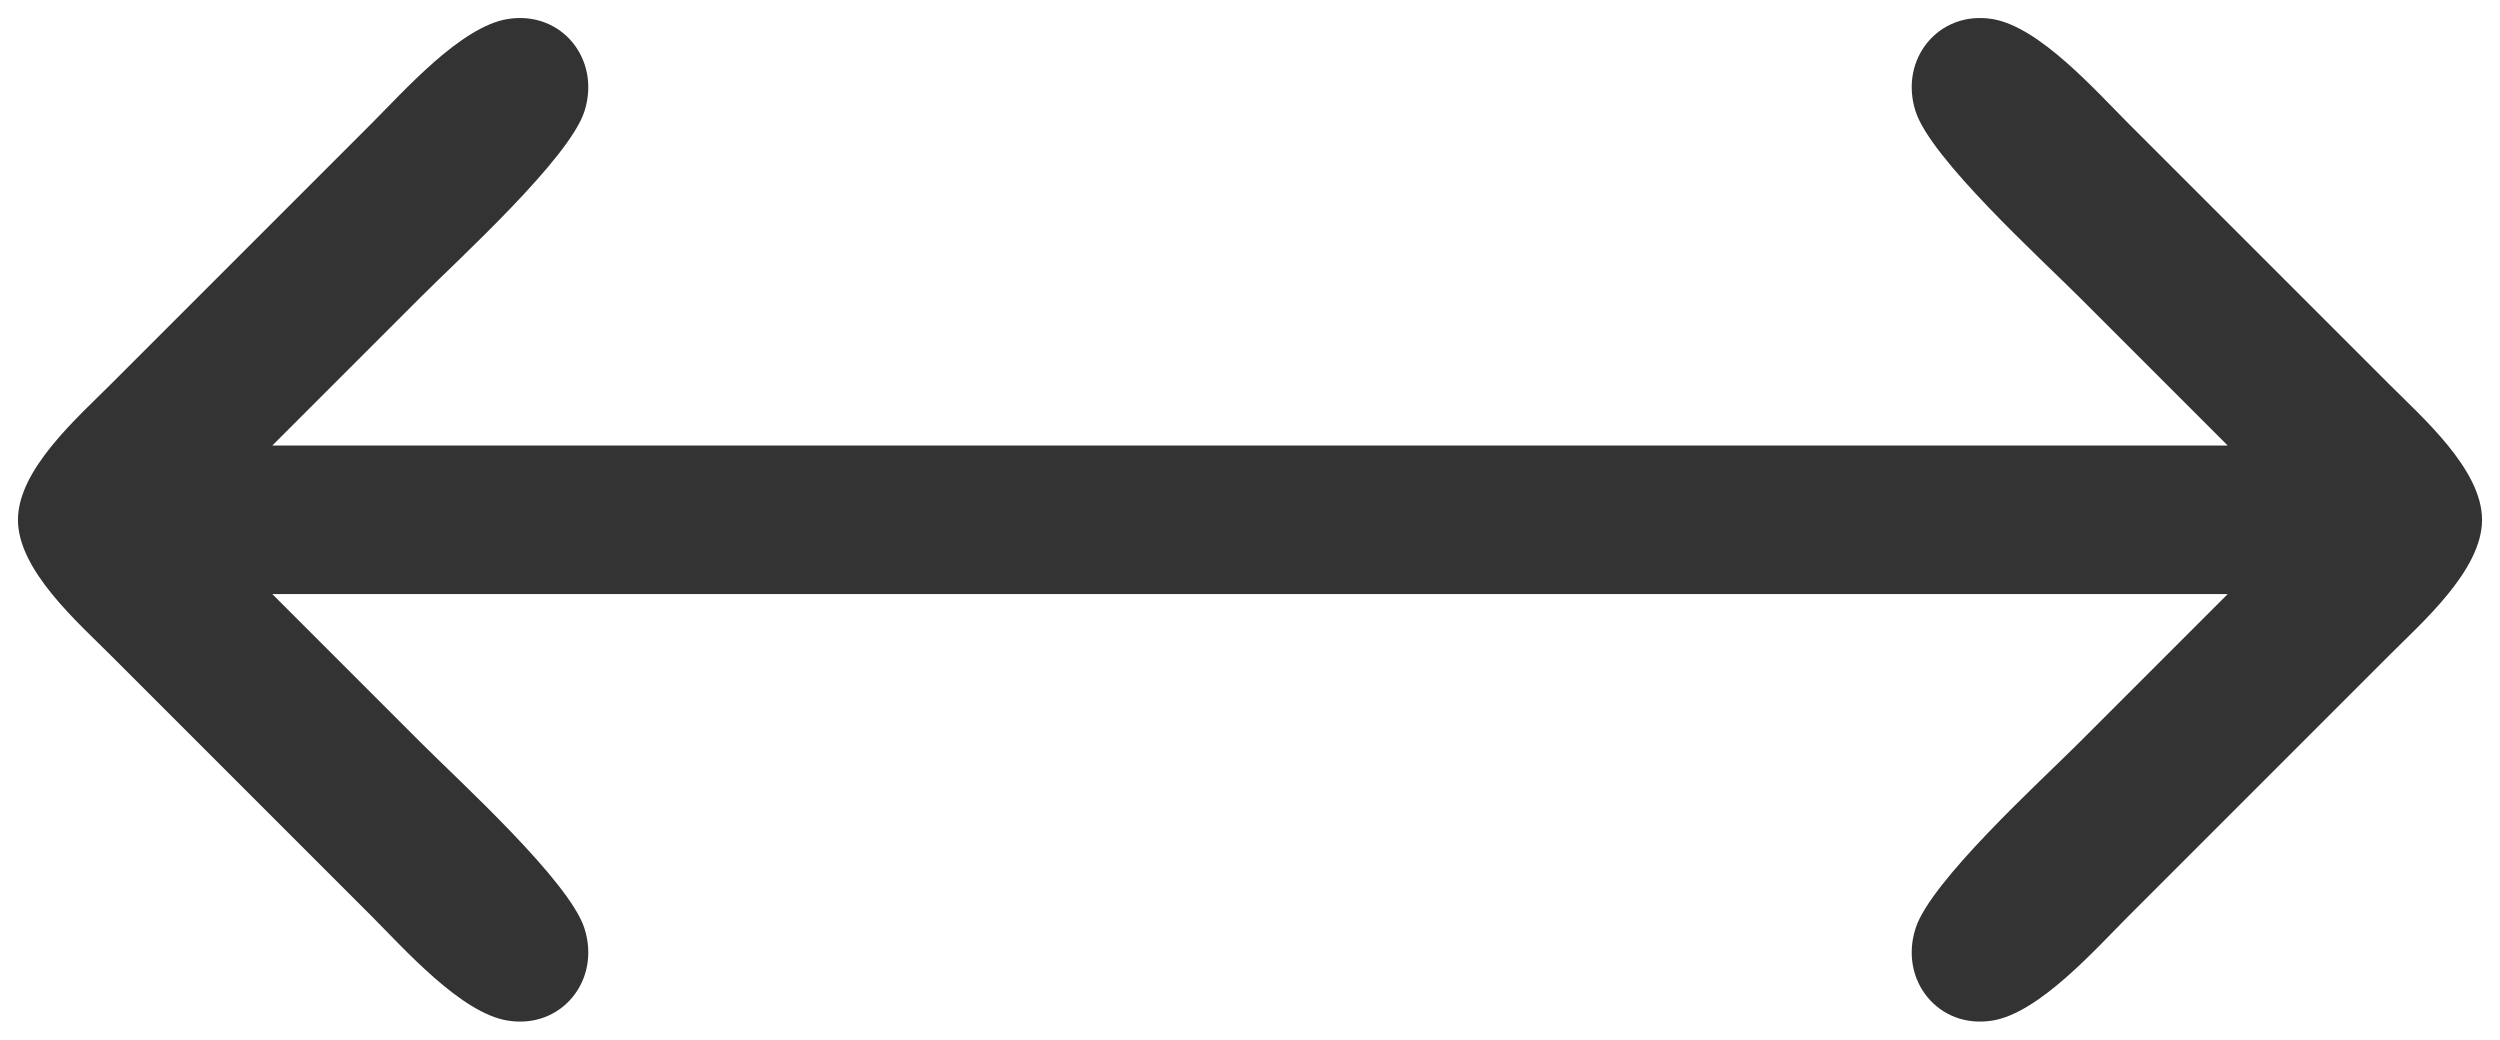
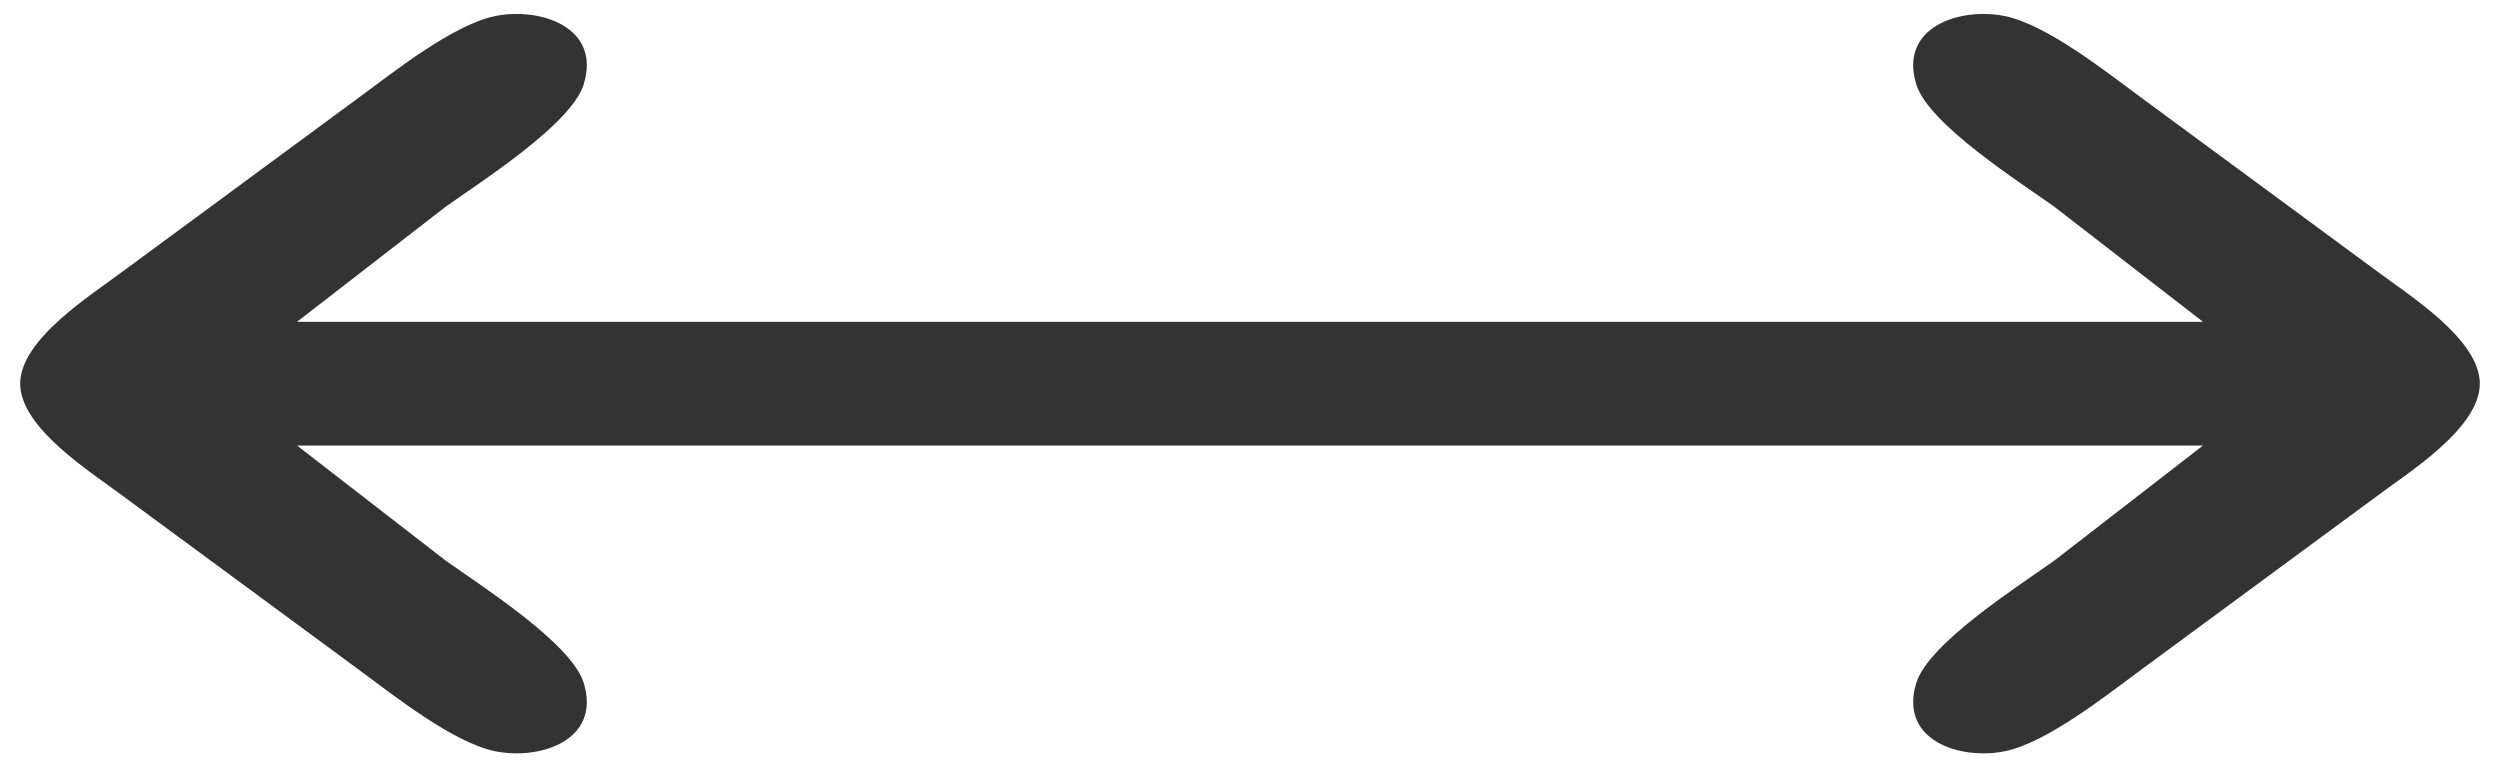
- <svg xmlns="http://www.w3.org/2000/svg" width="71.252mm" height="29.63mm" viewBox="0 0 202 84">
-   <path id="Selection" fill="#333333" stroke-width="1" d="M 22.00,48.00            C 22.00,48.00 34.00,60.00 34.00,60.00              37.17,63.17 46.00,71.20 47.22,75.00              48.58,79.23 45.34,83.18 41.00,82.46              37.23,81.84 32.66,76.66 30.00,74.00              30.00,74.00 9.00,53.00 9.00,53.00              6.31,50.30 1.45,46.08 1.45,42.00              1.45,37.92 6.31,33.70 9.00,31.00              9.00,31.00 30.00,10.00 30.00,10.00              32.66,7.34 37.23,2.16 41.00,1.54              45.34,0.82 48.58,4.77 47.22,9.00              46.00,12.80 37.17,20.83 34.00,24.00              34.00,24.00 22.00,36.00 22.00,36.00              22.00,36.00 180.00,36.00 180.00,36.00              180.00,36.00 168.00,24.00 168.00,24.00              164.83,20.83 156.00,12.80 154.78,9.00              153.42,4.77 156.66,0.82 161.00,1.54              164.77,2.16 169.34,7.34 172.00,10.00              172.00,10.00 193.00,31.00 193.00,31.00              195.69,33.70 200.55,37.92 200.55,42.00              200.55,46.08 195.69,50.30 193.00,53.00              193.00,53.00 172.00,74.00 172.00,74.00              169.34,76.66 164.77,81.84 161.00,82.46              156.66,83.18 153.42,79.23 154.78,75.00              156.00,71.20 164.83,63.17 168.00,60.00              168.00,60.00 180.00,48.00 180.00,48.00              180.00,48.00 22.00,48.00 22.00,48.00 Z" />
+ <svg xmlns="http://www.w3.org/2000/svg" width="71.252mm" height="21.869mm" viewBox="0 0 202 62">
+   <path id="Selection" fill="#333333" stroke-width="1" d="M 24.00,36.00            C 24.00,36.00 36.00,45.29 36.00,45.29              38.83,47.31 46.16,51.96 47.16,55.17              48.60,59.83 43.62,61.44 40.00,60.70              36.61,60.00 31.85,56.22 29.00,54.12              29.00,54.12 10.00,40.13 10.00,40.13              7.38,38.16 1.63,34.60 1.63,31.00              1.63,27.40 7.38,23.84 10.00,21.87              10.00,21.87 29.00,7.88 29.00,7.88              31.85,5.78 36.61,2.00 40.00,1.30              43.62,0.56 48.60,2.17 47.16,6.83              46.16,10.04 38.83,14.69 36.00,16.71              36.00,16.71 24.00,26.00 24.00,26.00              24.00,26.00 178.00,26.00 178.00,26.00              178.00,26.00 166.00,16.71 166.00,16.71              163.17,14.69 155.84,10.04 154.84,6.83              153.40,2.17 158.38,0.56 162.00,1.30              165.39,2.00 170.15,5.78 173.00,7.88              173.00,7.88 192.00,21.87 192.00,21.87              194.62,23.84 200.37,27.40 200.37,31.00              200.37,34.60 194.62,38.16 192.00,40.13              192.00,40.13 173.00,54.12 173.00,54.12              170.15,56.22 165.39,60.00 162.00,60.70              158.38,61.44 153.40,59.83 154.84,55.17              155.84,51.96 163.17,47.31 166.00,45.29              166.00,45.29 178.00,36.00 178.00,36.00              178.00,36.00 24.00,36.00 24.00,36.00 Z" />
</svg>
